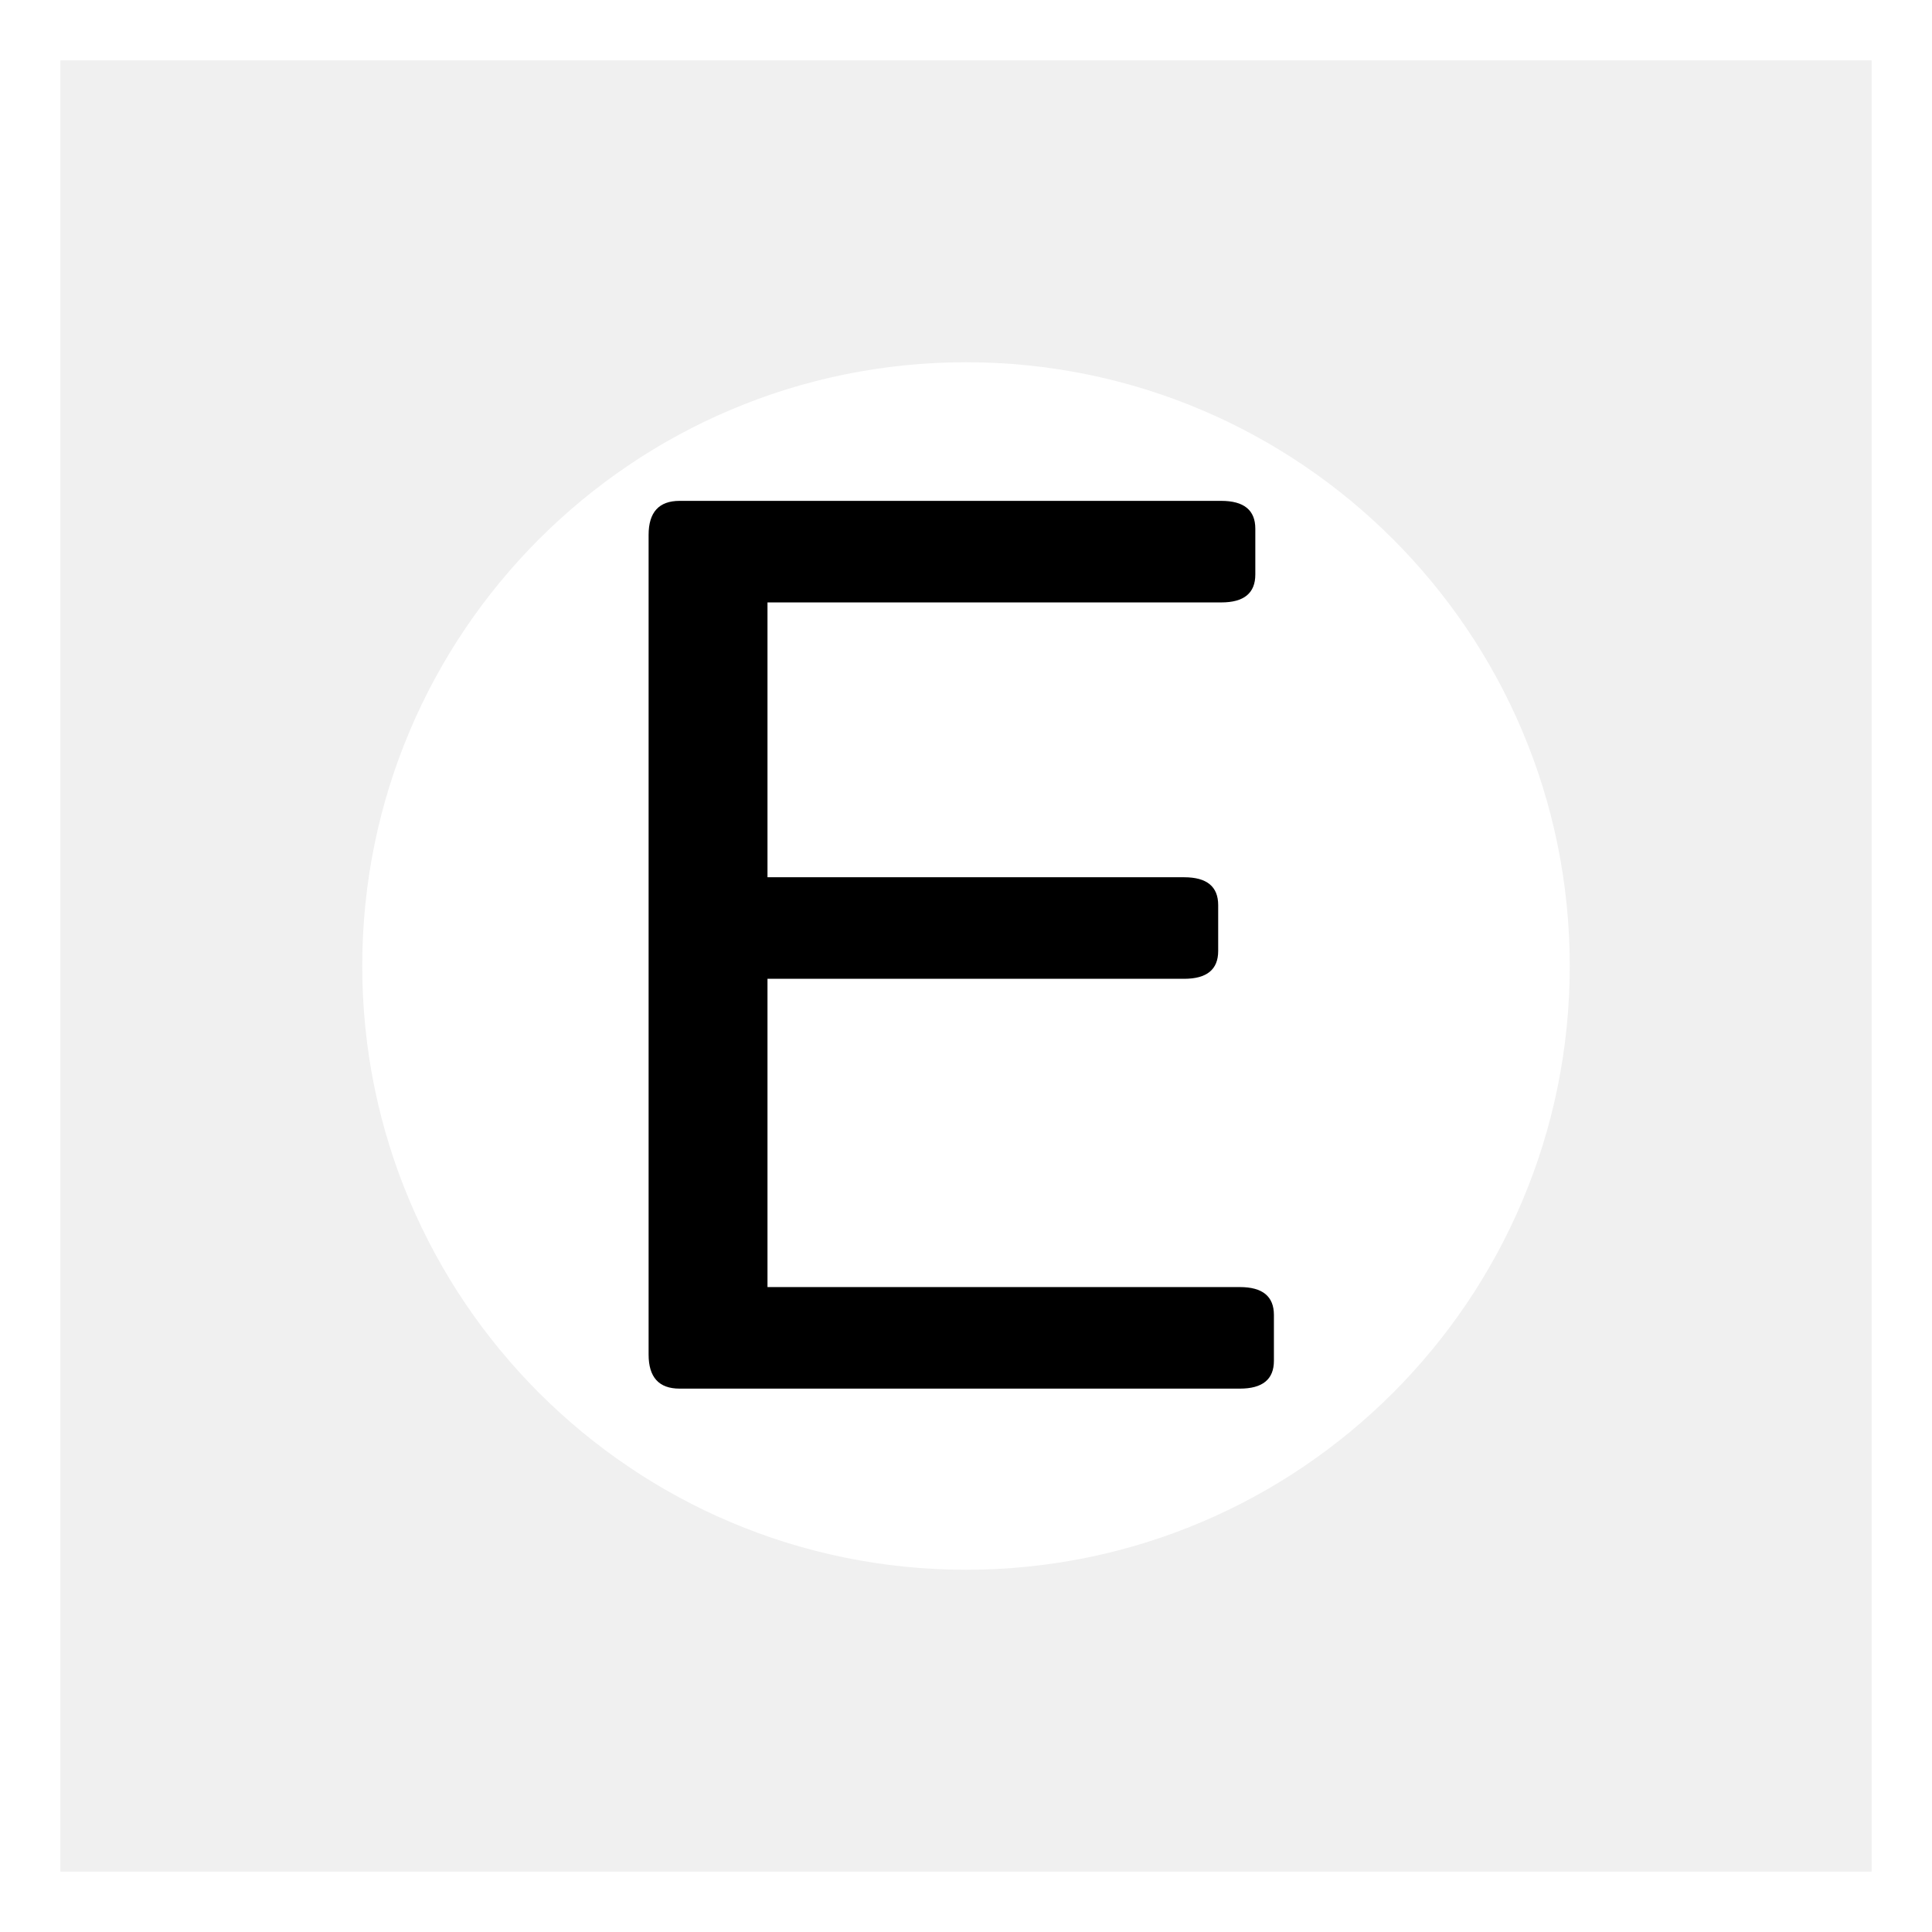
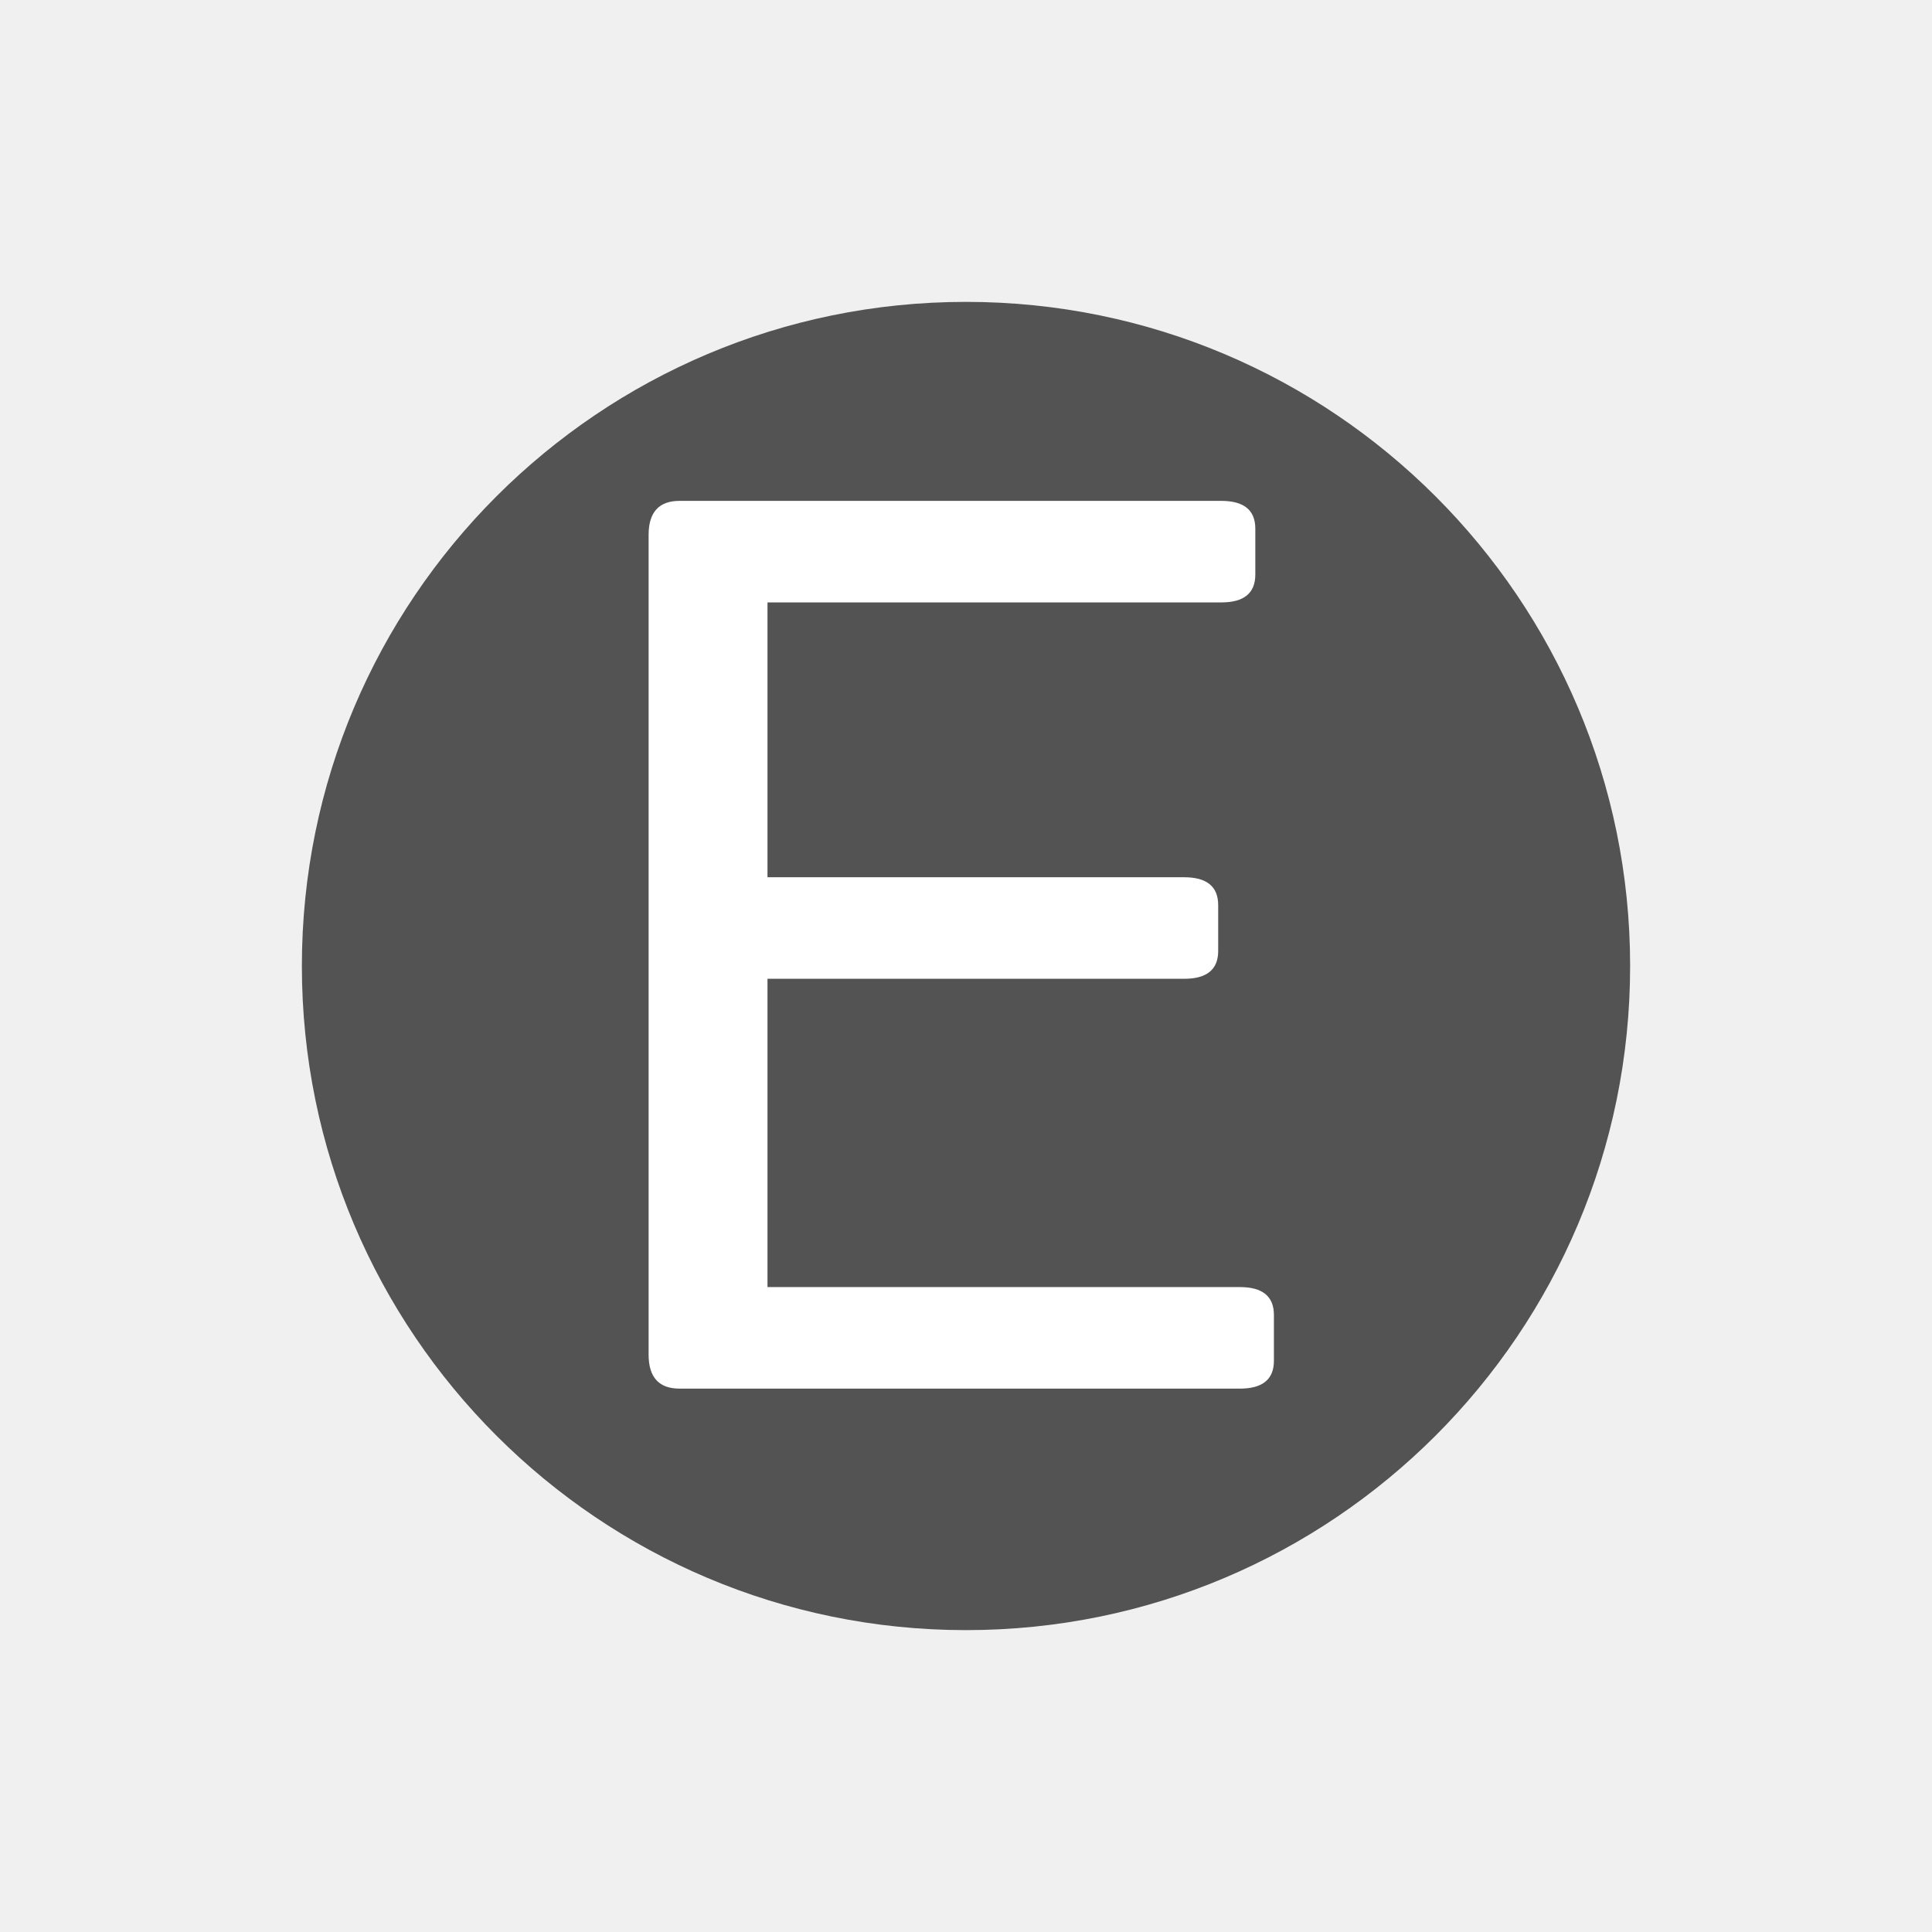
<svg xmlns="http://www.w3.org/2000/svg" width="32" height="32" viewBox="0 0 32 32" fill="none">
-   <rect x="0.5" y="0.5" width="31" height="31" stroke="white" />
-   <circle cx="16" cy="16" r="10" fill="white" />
-   <path d="M11.256 23C10.914 23 10.743 22.812 10.743 22.436V8.86C10.743 8.484 10.914 8.296 11.256 8.296H20.228C20.604 8.296 20.792 8.45 20.792 8.757V9.516C20.792 9.824 20.604 9.978 20.228 9.978H12.712V14.53H19.613C19.989 14.53 20.177 14.684 20.177 14.992V15.751C20.177 16.058 19.989 16.212 19.613 16.212H12.712V21.318H20.536C20.912 21.318 21.1 21.472 21.1 21.78V22.539C21.1 22.846 20.912 23 20.536 23H11.256Z" fill="black" />
+   <circle cx="16" cy="16" r="11" fill="#535353" />
+   <path d="M11.256 23C10.914 23 10.743 22.812 10.743 22.436V8.86C10.743 8.484 10.914 8.296 11.256 8.296H20.228C20.604 8.296 20.792 8.45 20.792 8.757V9.516C20.792 9.824 20.604 9.978 20.228 9.978H12.712V14.53H19.613C19.989 14.53 20.177 14.684 20.177 14.992V15.751C20.177 16.058 19.989 16.212 19.613 16.212H12.712V21.318H20.536C20.912 21.318 21.1 21.472 21.1 21.78V22.539C21.1 22.846 20.912 23 20.536 23H11.256Z" fill="white" />
</svg>
